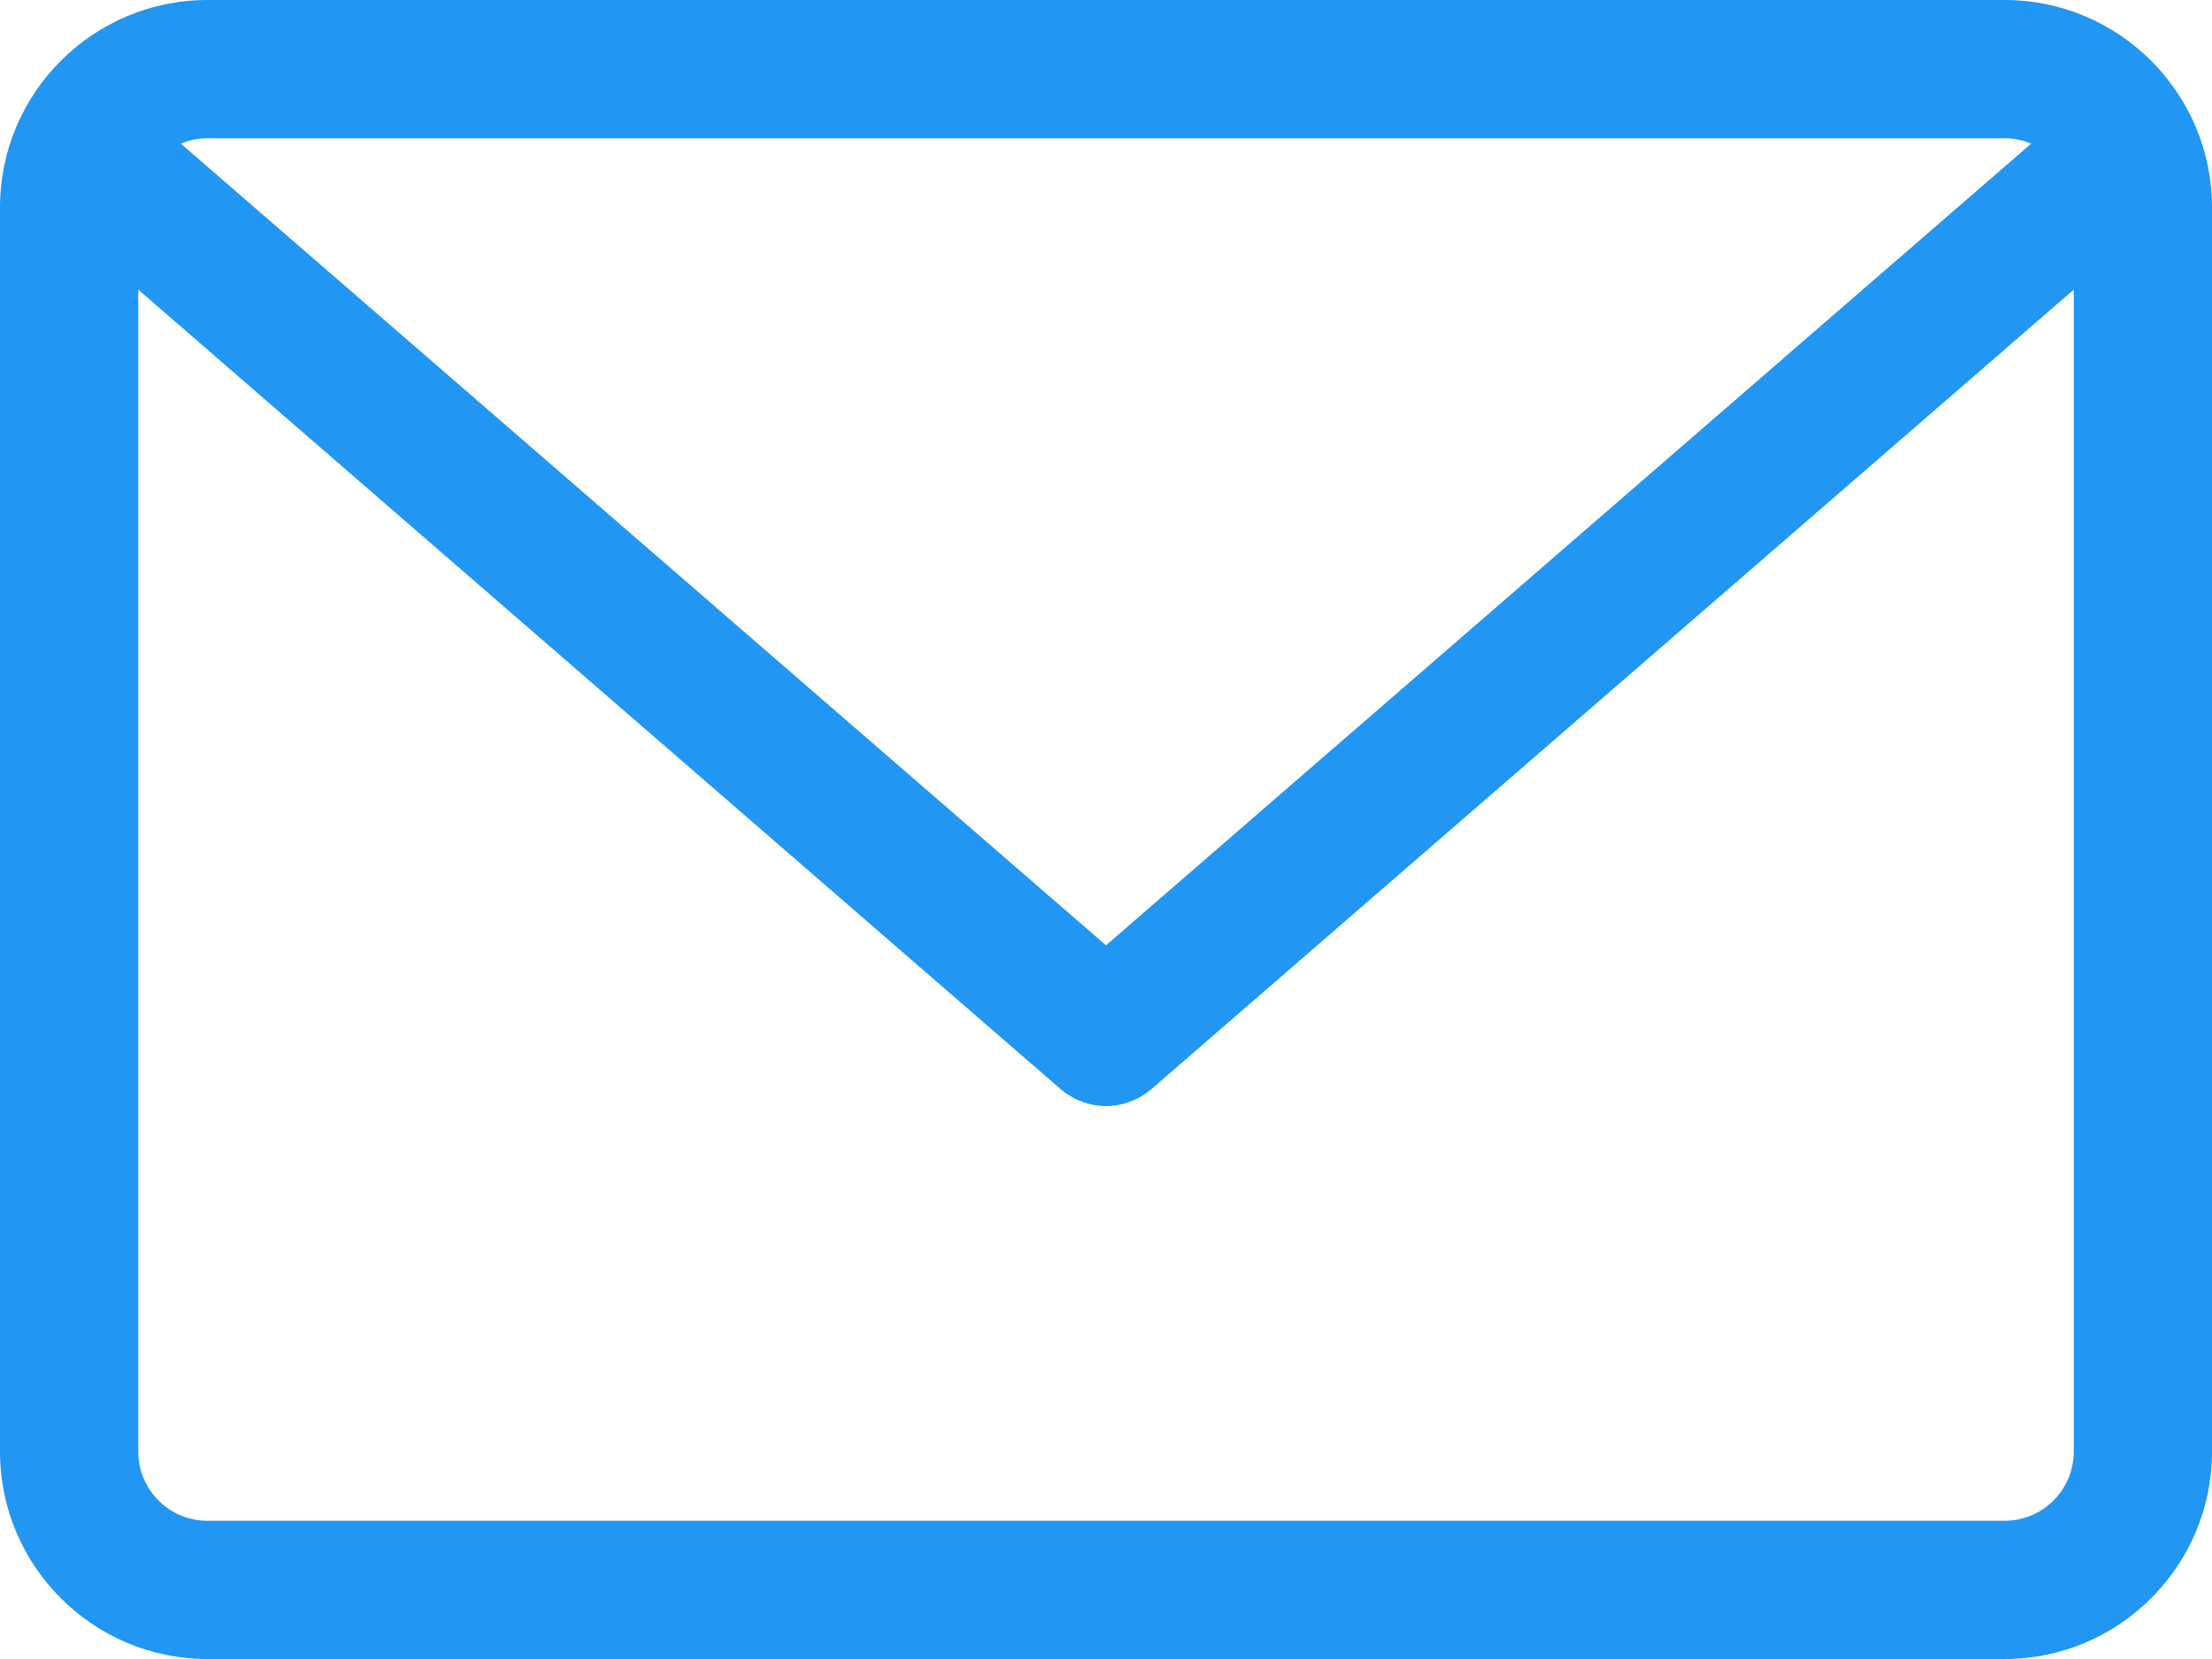
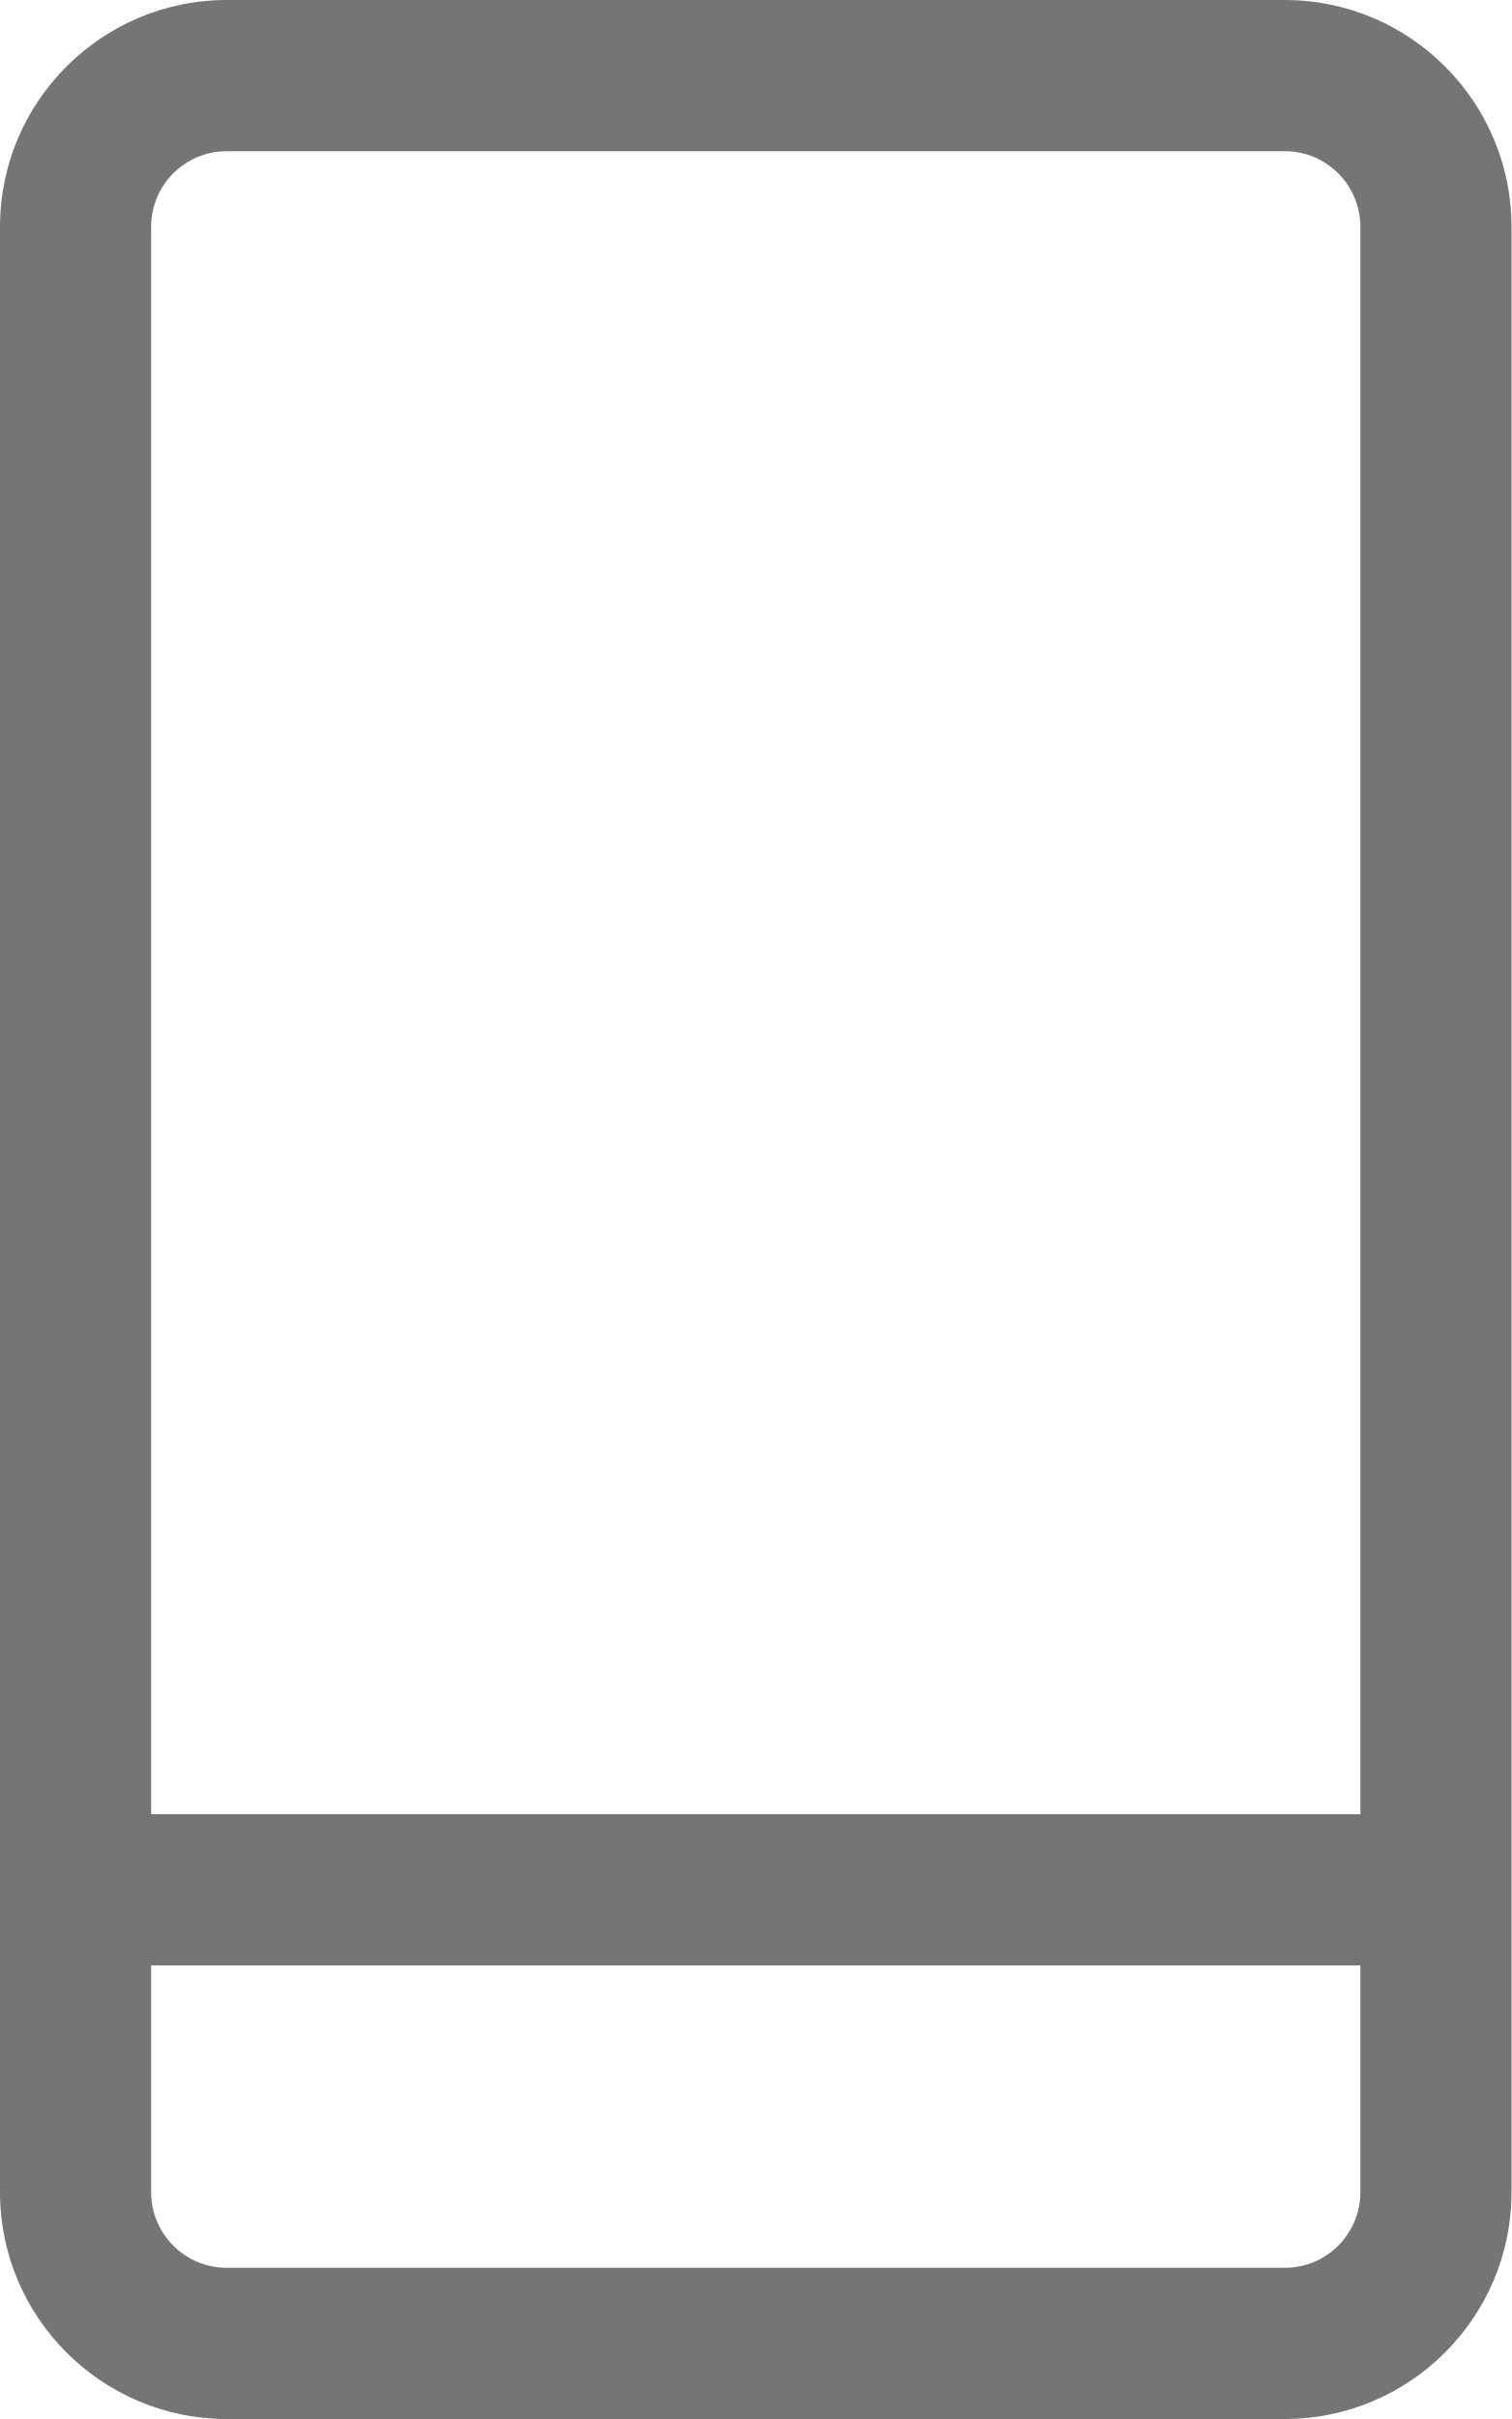
- <svg xmlns="http://www.w3.org/2000/svg" width="16" height="12" viewBox="0 0 16 12" fill="none">
-   <path d="M14.5 0H1.5C0.673 0 0 0.673 0 1.5V10.5C0 11.327 0.673 12 1.5 12H14.5C15.327 12 16 11.327 16 10.5V1.5C16 0.673 15.327 0 14.5 0ZM14.5 1C14.568 1 14.633 1.014 14.692 1.039L8 6.838L1.308 1.039C1.367 1.014 1.432 1 1.5 1H14.5ZM14.5 11H1.5C1.224 11 1 10.776 1 10.5V2.095L7.672 7.878C7.767 7.959 7.883 8 8 8C8.117 8 8.233 7.959 8.328 7.878L15 2.095V10.5C15 10.776 14.776 11 14.5 11Z" fill="#2196F3" />
+ <svg xmlns="http://www.w3.org/2000/svg" width="10" height="16" fill="none">
+   <path d="M8.5 0h-7C.673 0 0 .673 0 1.5v13c0 .827.673 1.5 1.5 1.5h7c.827 0 1.5-.673 1.5-1.5v-13C10 .673 9.327 0 8.5 0Zm-7 1h7a.5.5 0 0 1 .5.5V12H1V1.5a.5.5 0 0 1 .5-.5Zm7 14h-7a.5.5 0 0 1-.5-.5V13h8v1.5a.5.5 0 0 1-.5.5Z" fill="#757575" />
</svg>
